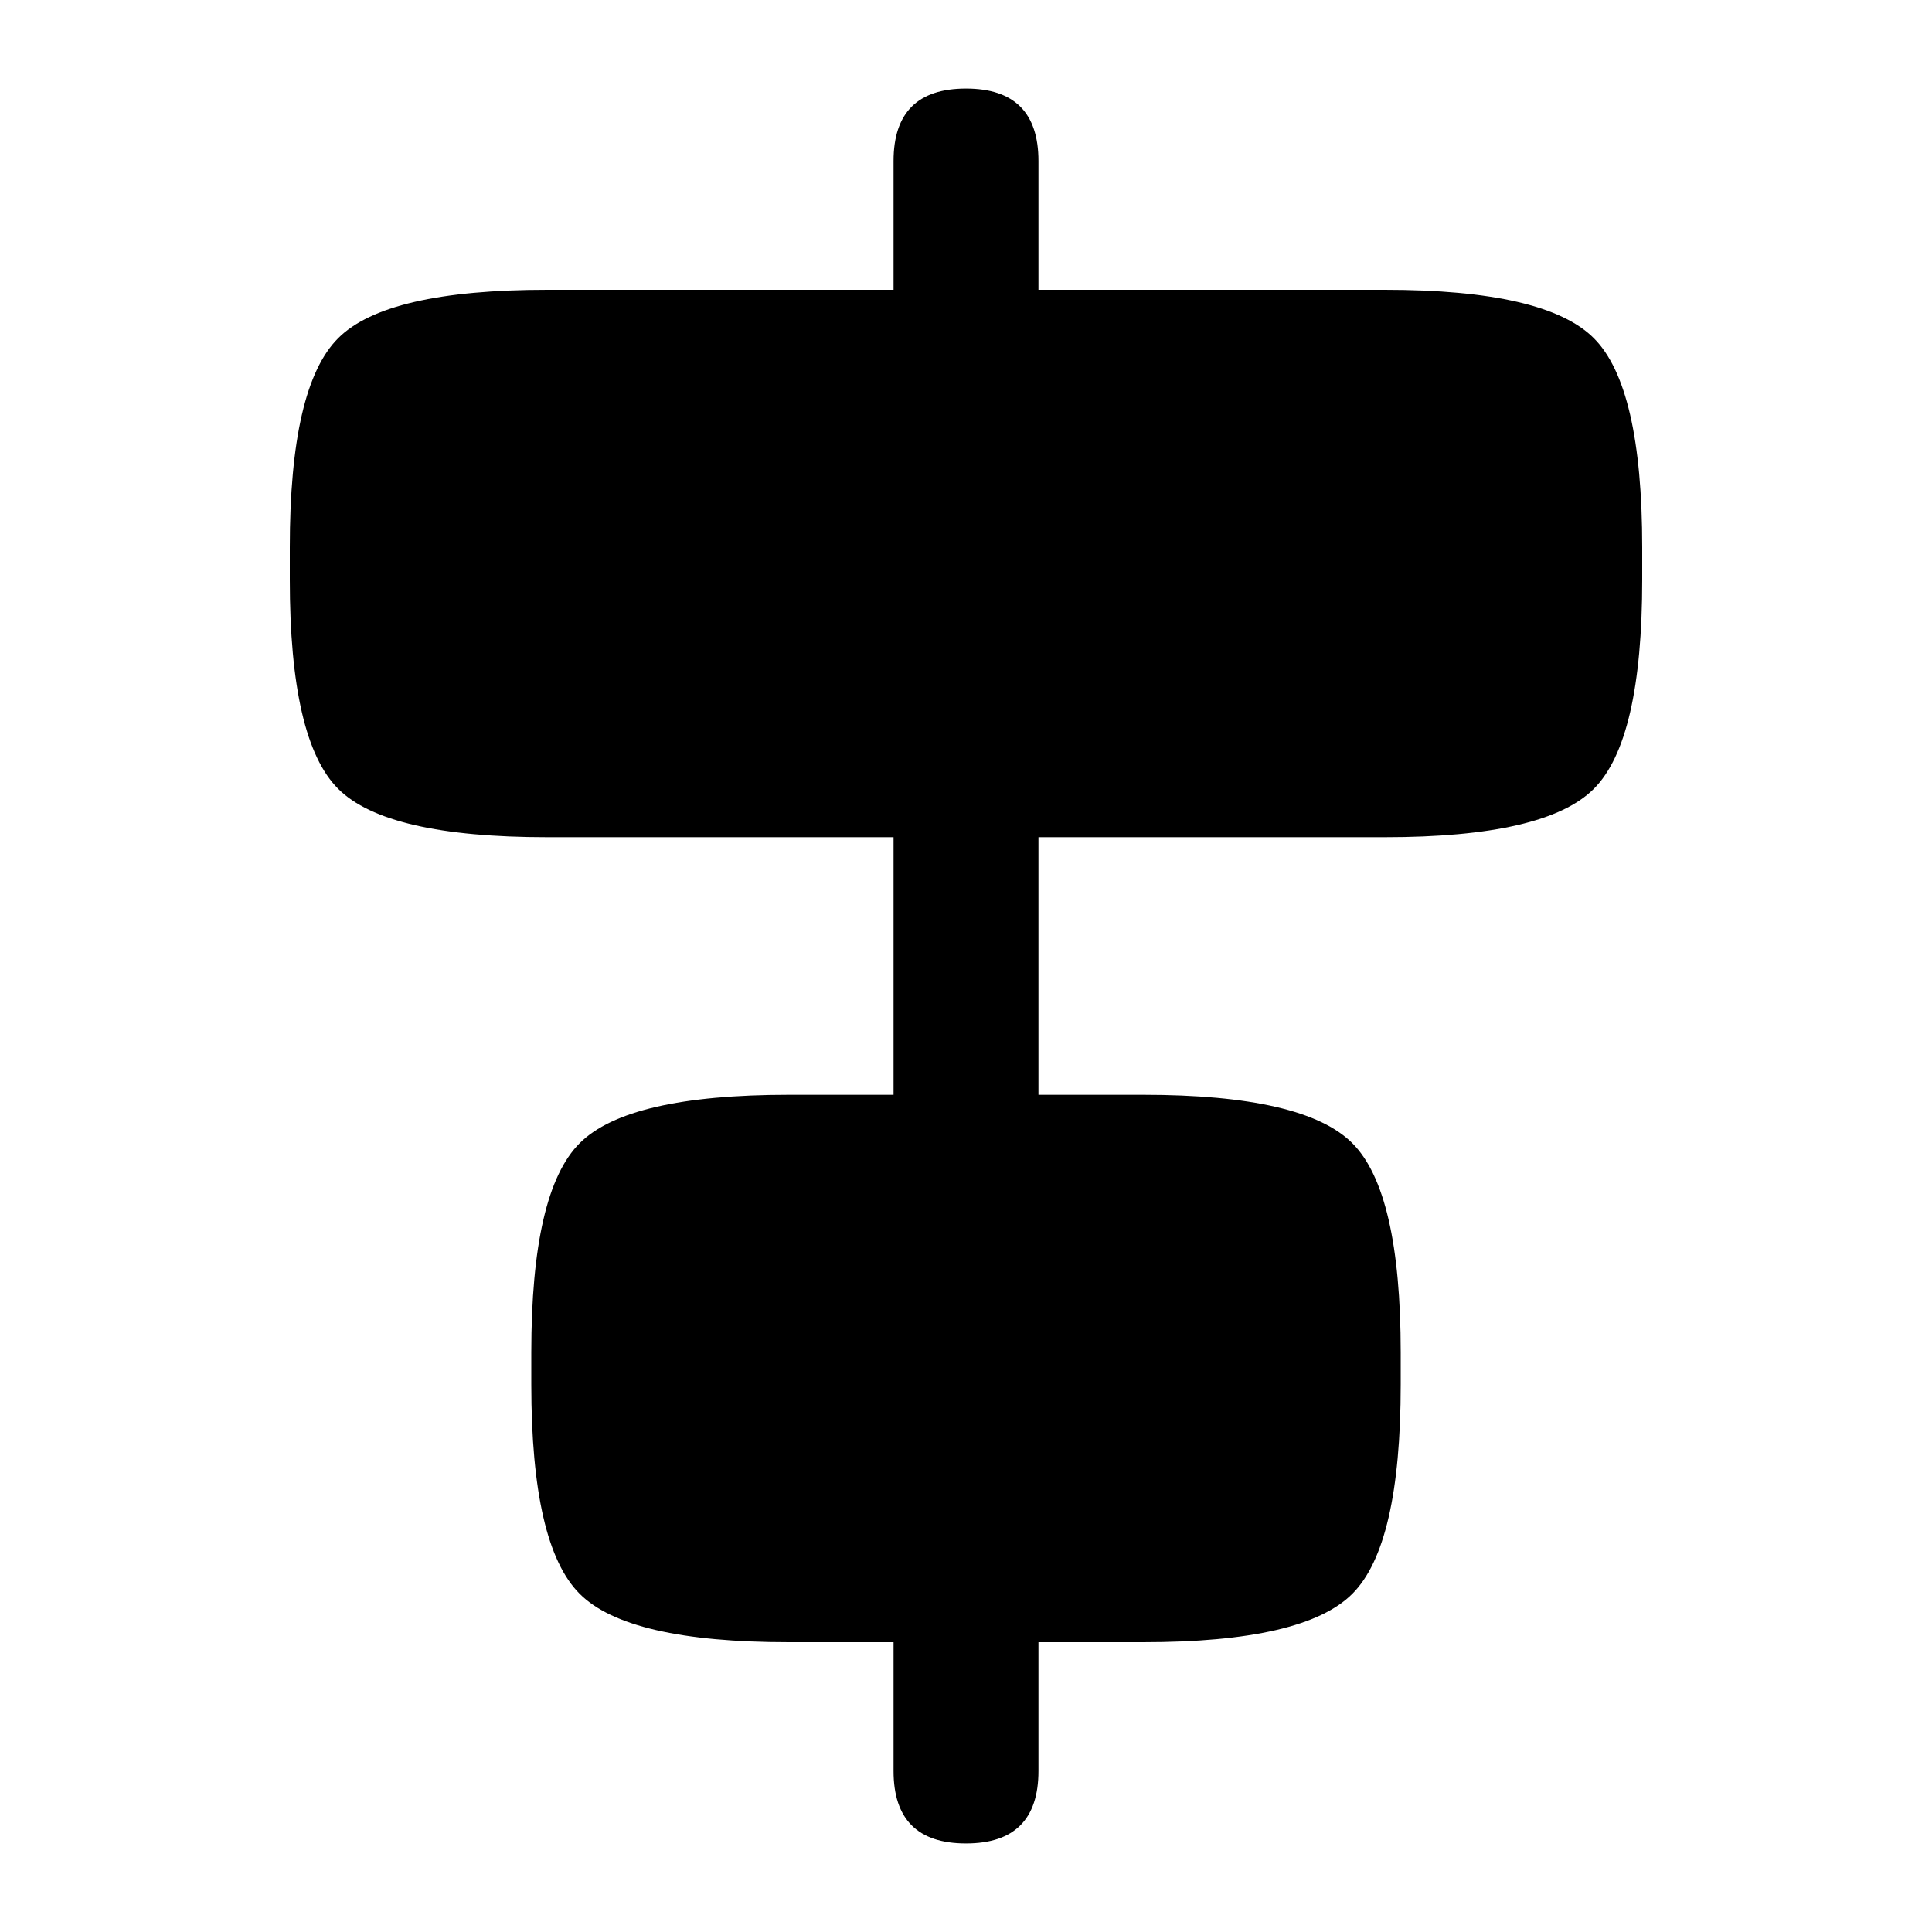
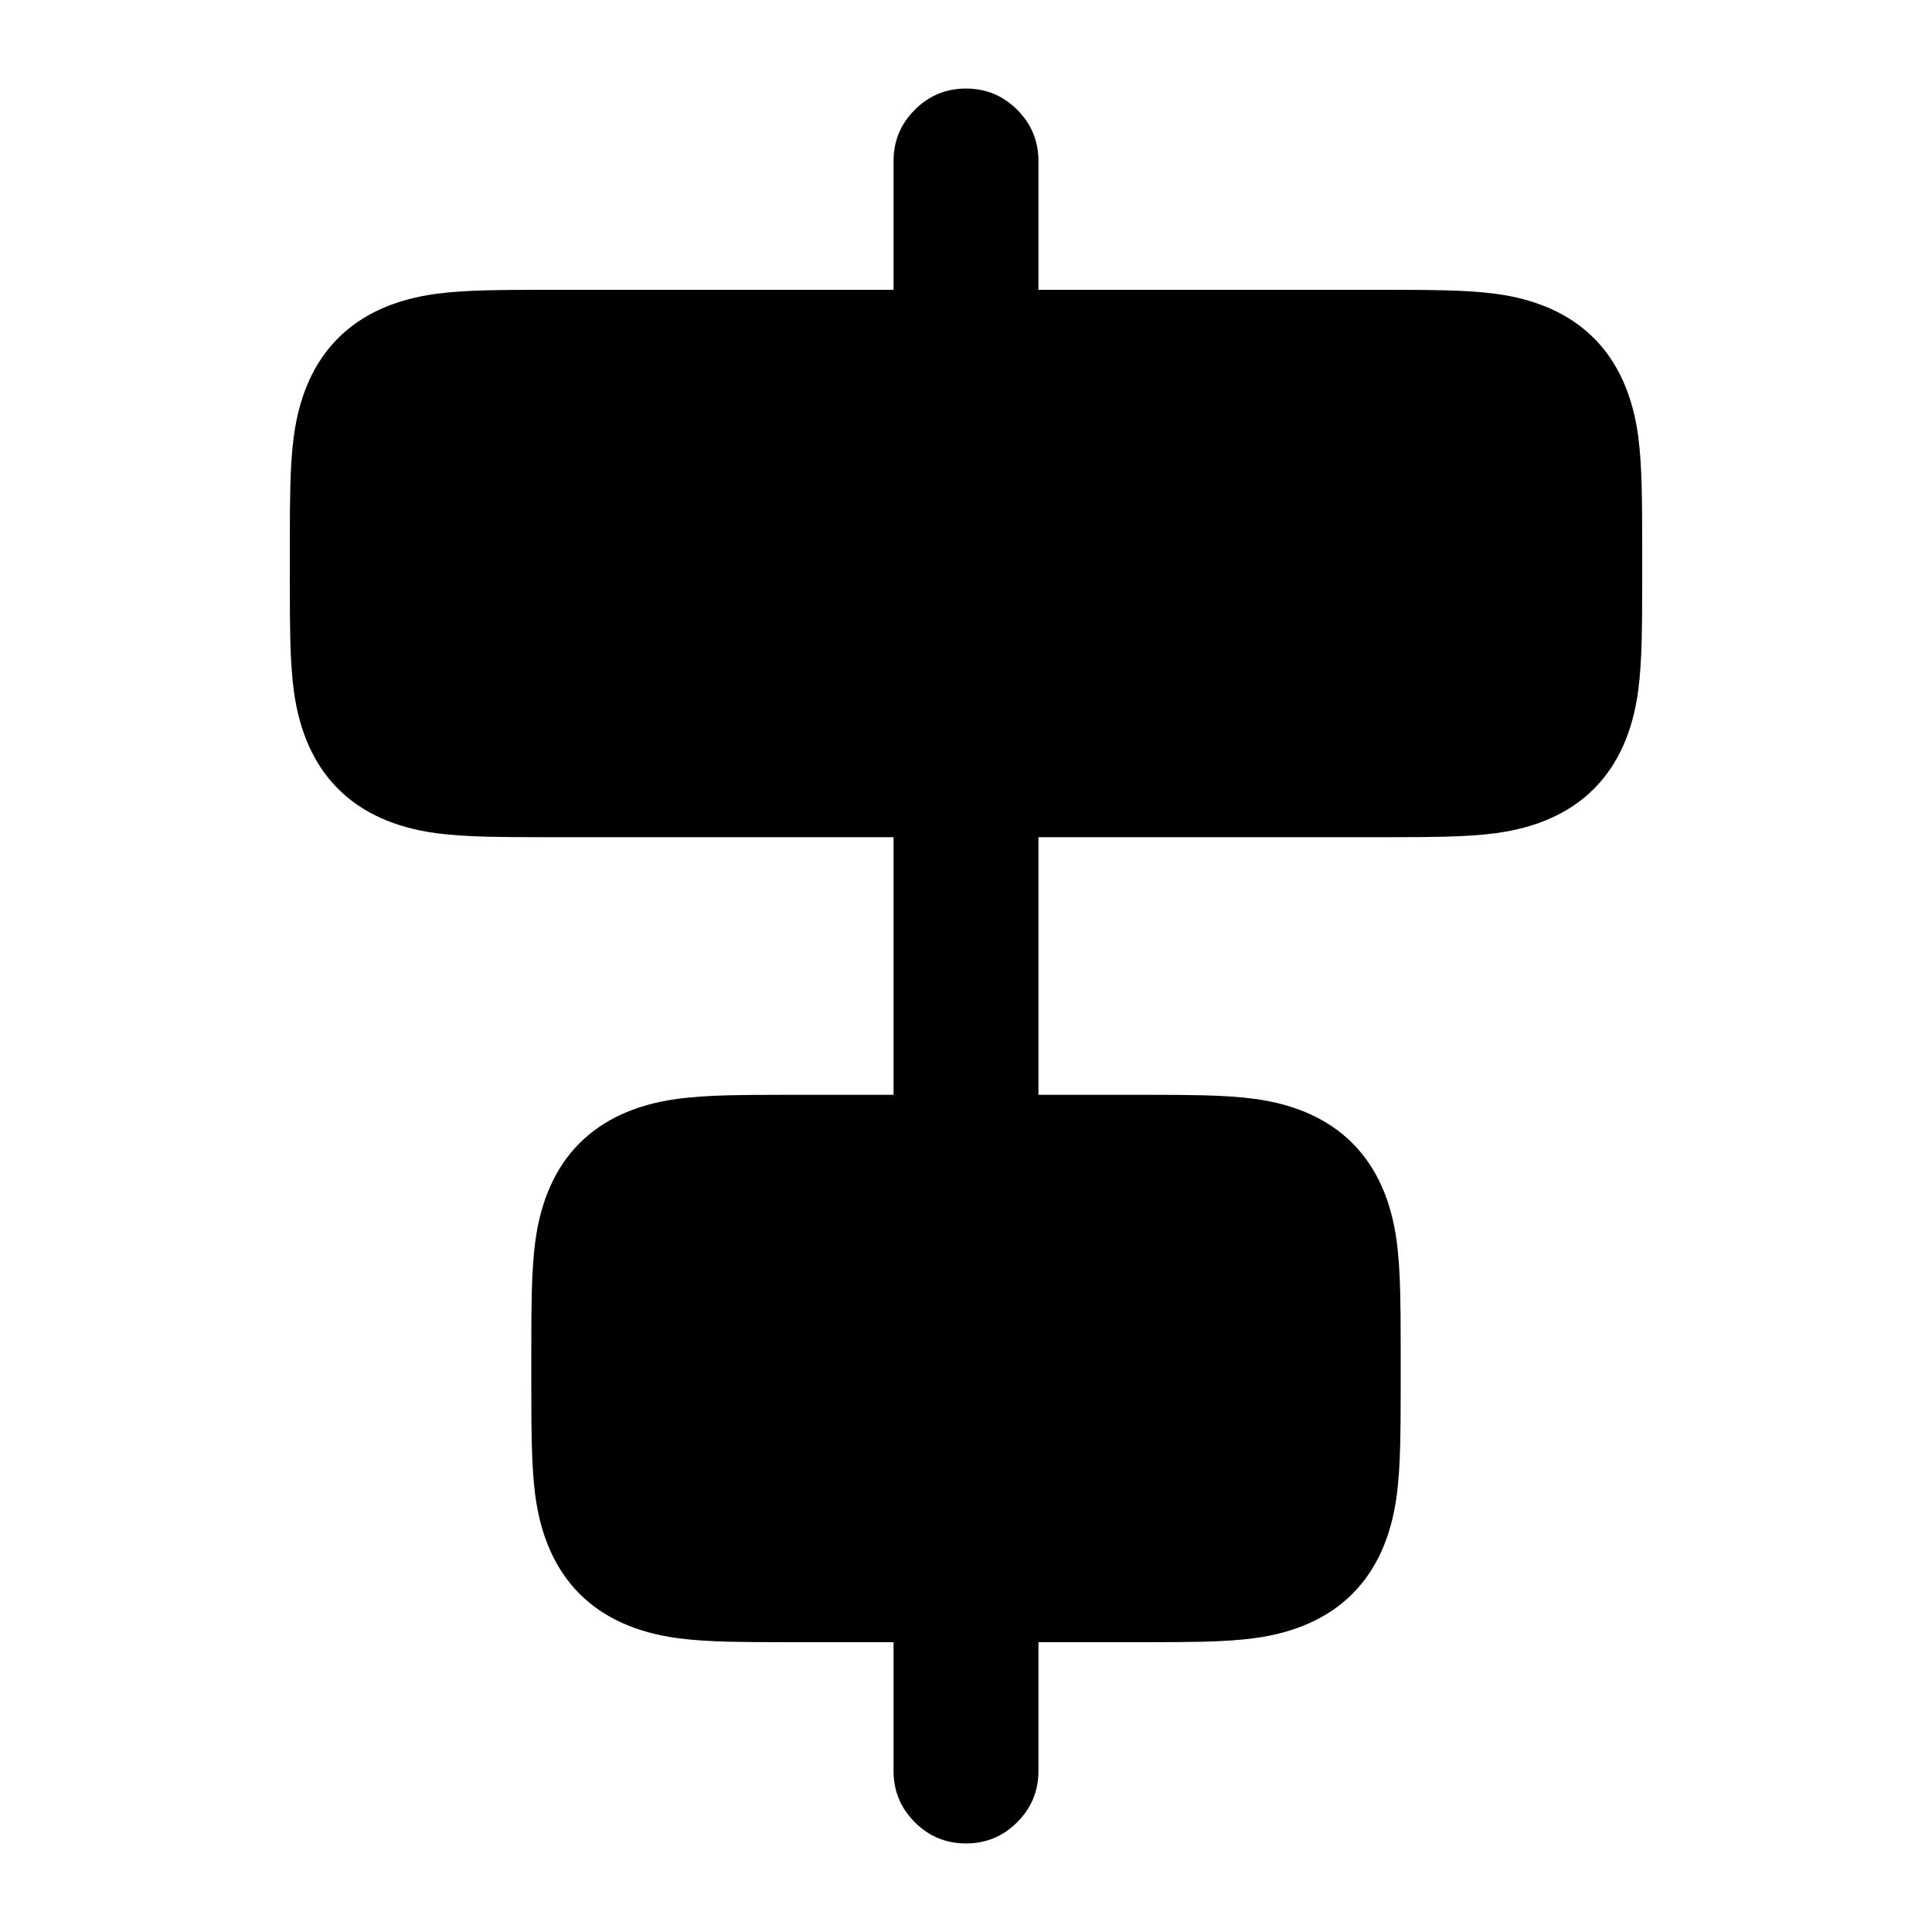
<svg viewBox="0 0 24 24" fill="none">
-   <path d="M6.8 3.6H11.1V2Q11.1 1.1 12 1.1Q12.9 1.1 12.9 2V3.6H17.2Q19.199 3.6 19.799 4.201Q20.4 4.801 20.4 6.8V7.2Q20.4 9.199 19.799 9.799Q19.199 10.4 17.2 10.4H12.9V13.6H14.2Q16.199 13.6 16.799 14.201Q17.4 14.801 17.4 16.8V17.2Q17.4 19.199 16.799 19.799Q16.199 20.4 14.2 20.4H12.9V22Q12.9 22.9 12 22.9Q11.1 22.9 11.1 22V20.4H9.8Q7.801 20.4 7.201 19.799Q6.6 19.199 6.6 17.2V16.8Q6.6 14.801 7.201 14.201Q7.801 13.6 9.8 13.6H11.1V10.4H6.8Q4.801 10.4 4.201 9.799Q3.6 9.199 3.6 7.2V6.8Q3.6 4.801 4.201 4.201Q4.801 3.6 6.8 3.6Z" fill="currentColor" />
+   <path d="M20.4 7.2Q20.4 7.719 20.394 7.939Q20.385 8.322 20.35 8.582C20.212 9.61 19.61 10.212 18.582 10.35Q18.322 10.385 17.939 10.394Q17.72 10.4 17.2 10.4H12.9V13.6H14.2Q14.72 13.6 14.939 13.606Q15.322 13.615 15.582 13.65C16.61 13.788 17.212 14.39 17.35 15.418Q17.385 15.678 17.394 16.061Q17.4 16.281 17.4 16.8V17.2Q17.4 17.719 17.394 17.939Q17.385 18.322 17.35 18.582C17.212 19.61 16.61 20.212 15.582 20.35Q15.322 20.385 14.939 20.394Q14.719 20.4 14.2 20.4H12.9V22Q12.9 22.373 12.636 22.636Q12.373 22.9 12 22.9Q11.627 22.9 11.364 22.636Q11.1 22.373 11.1 22V20.4H9.8Q9.281 20.4 9.061 20.394Q8.678 20.385 8.418 20.35C7.39 20.212 6.788 19.61 6.65 18.582Q6.615 18.322 6.606 17.939Q6.6 17.719 6.6 17.2V16.8Q6.6 16.281 6.606 16.061Q6.615 15.678 6.65 15.418C6.788 14.39 7.39 13.788 8.418 13.65Q8.678 13.615 9.061 13.606Q9.28 13.6 9.8 13.6H11.1V10.4H6.8Q6.28 10.4 6.061 10.394Q5.678 10.385 5.418 10.35C4.39 10.212 3.788 9.61 3.65 8.582Q3.615 8.322 3.606 7.939Q3.6 7.719 3.6 7.2V6.8Q3.6 6.281 3.606 6.061Q3.615 5.678 3.65 5.418C3.788 4.39 4.39 3.788 5.418 3.65Q5.678 3.615 6.061 3.606Q6.281 3.6 6.8 3.6H11.1V2Q11.1 1.627 11.364 1.364Q11.627 1.1 12 1.1Q12.373 1.1 12.636 1.364Q12.9 1.627 12.9 2V3.6H17.2Q17.719 3.6 17.939 3.606Q18.322 3.615 18.582 3.65C19.61 3.788 20.212 4.39 20.35 5.418Q20.385 5.678 20.394 6.061Q20.4 6.281 20.4 6.8V7.2Z" fill="currentColor" />
</svg>
